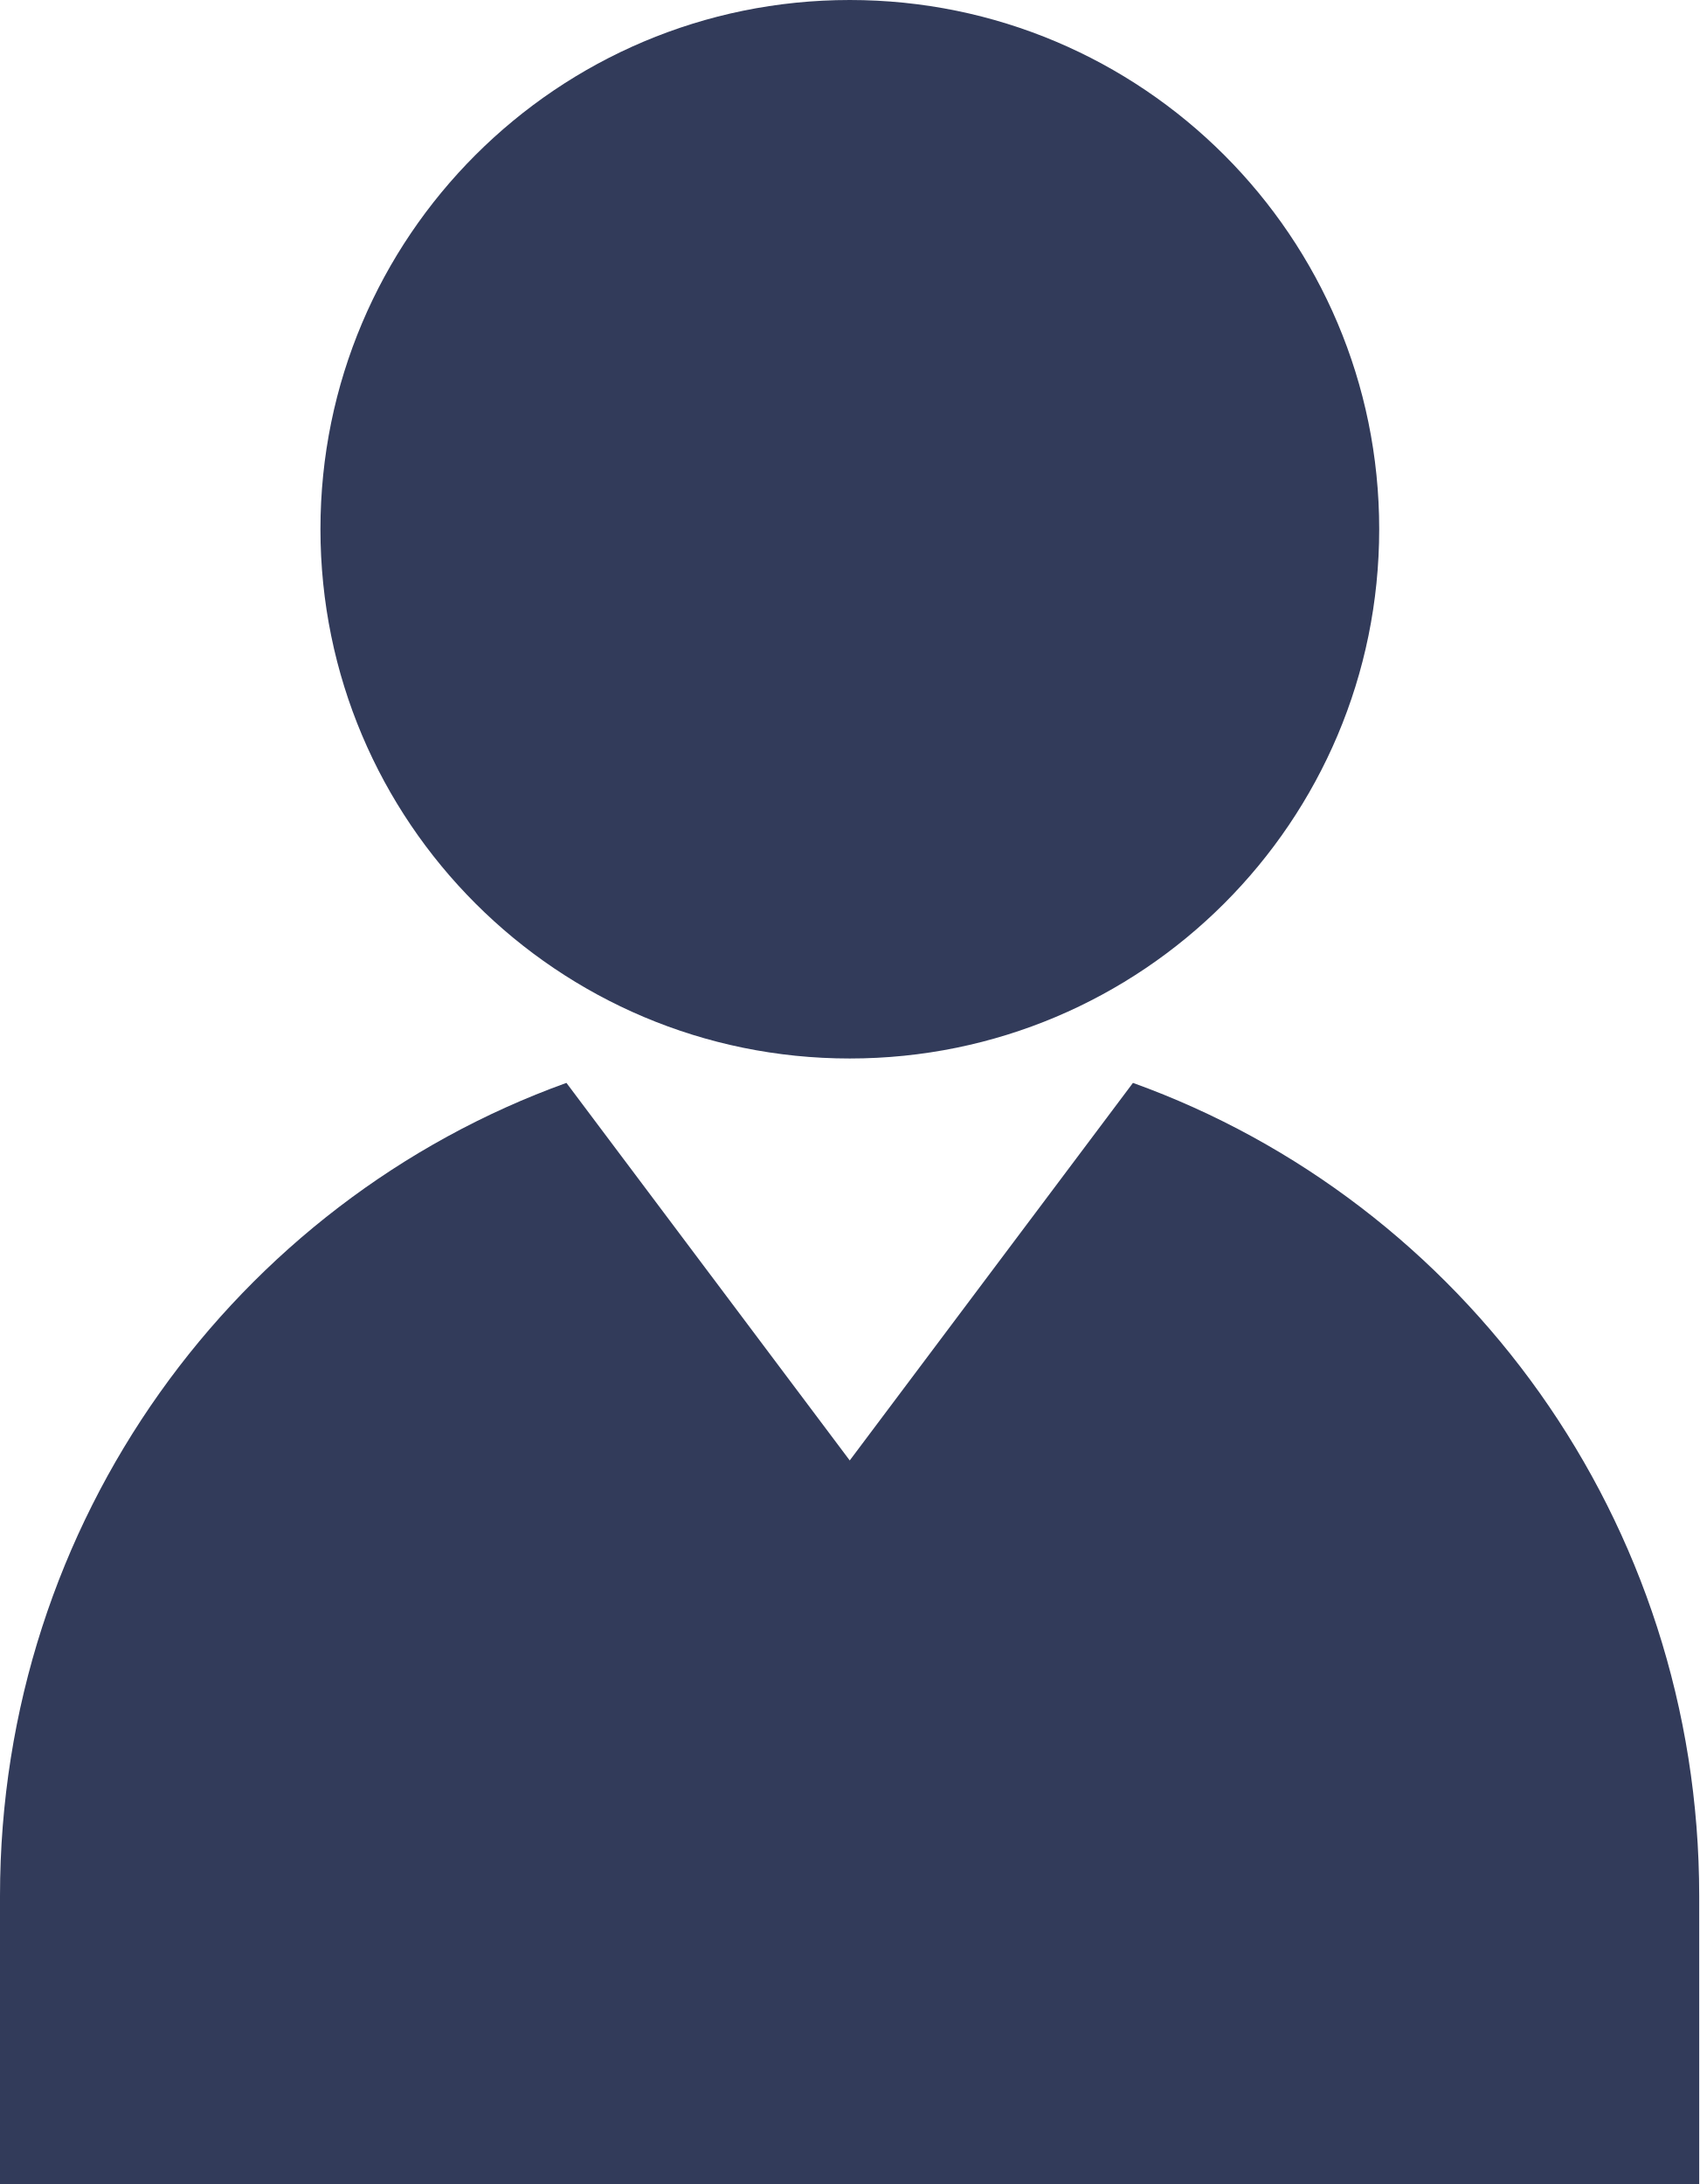
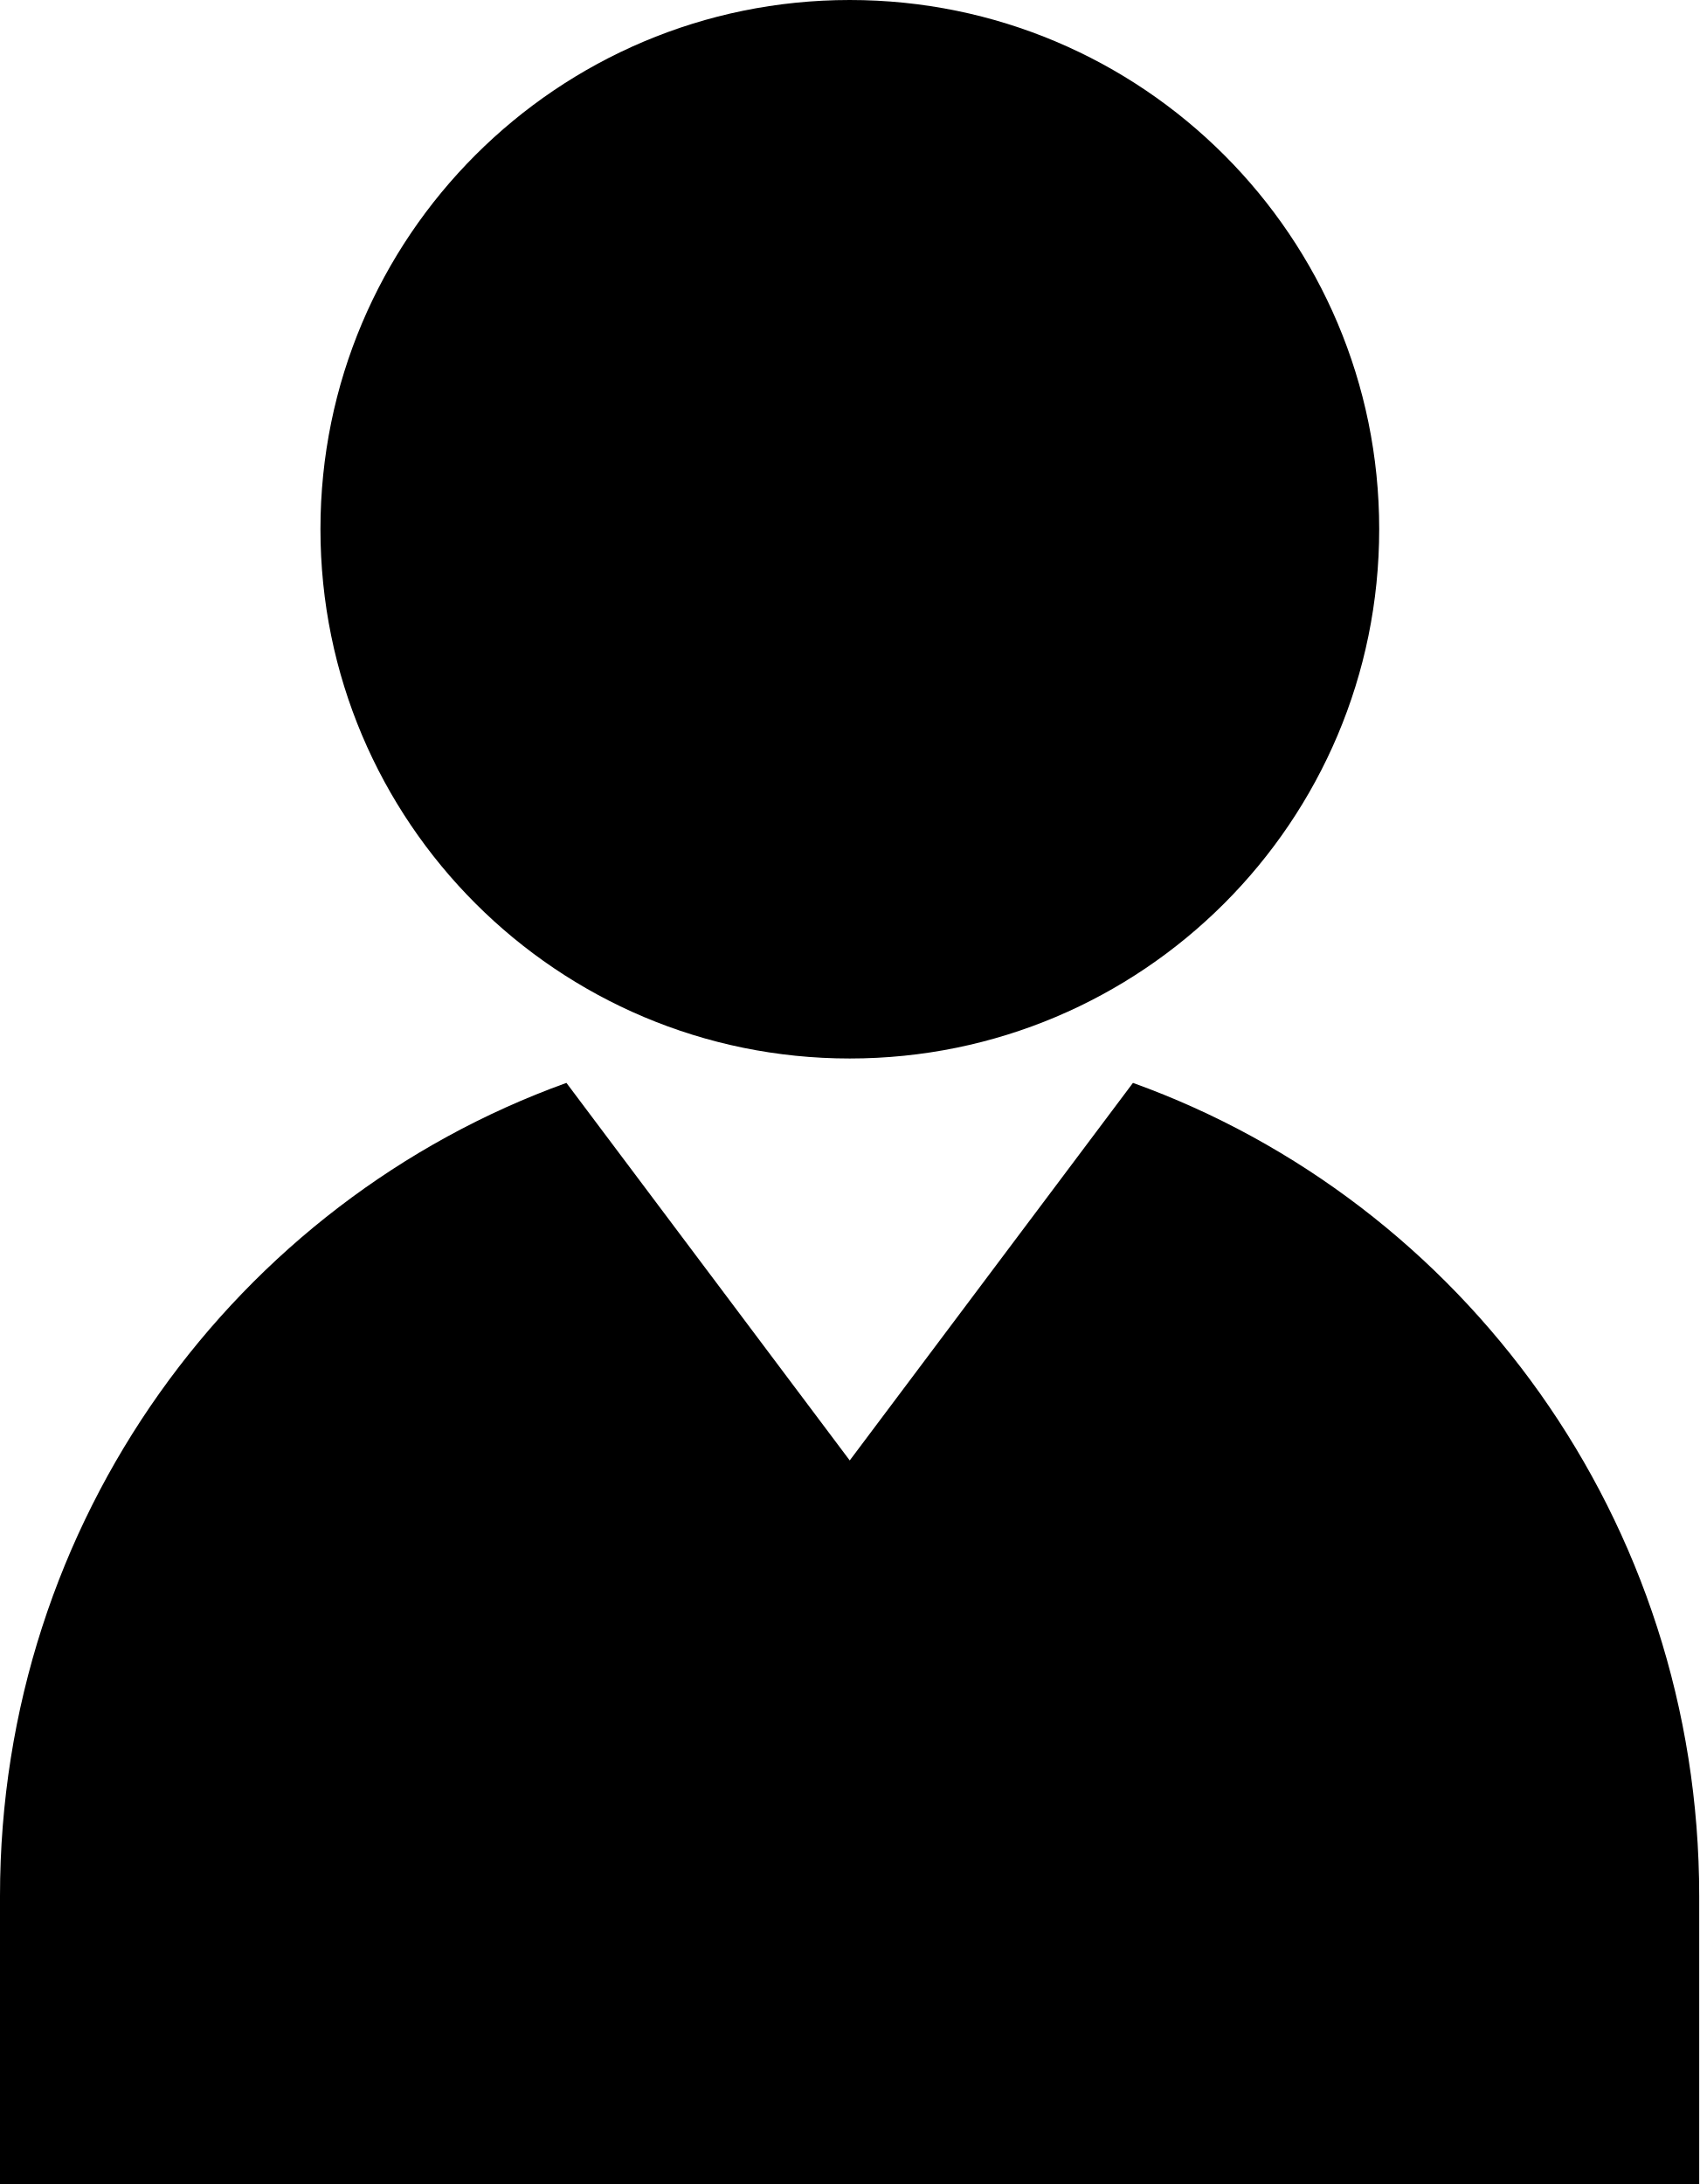
<svg xmlns="http://www.w3.org/2000/svg" version="1.1" id="user" x="0px" y="0px" viewBox="0 0 785.816 1010" enable-background="new 0 0 785.816 1010" xml:space="preserve">
  <g id="user-user">
-     <path fill="#323B5A" d="M392.969,0c135.251,0,244.857,109.523,244.857,244.691c0,135.312-109.606,244.815-244.857,244.815   c-135.127,0-244.773-109.502-244.773-244.815C148.196,109.523,257.842,0,392.969,0z" />
-     <path fill="#323B5A" d="M785.816,1010h-0.576H0V876.846c0-173.779,109.4-321.132,261.952-376.059l131.017,174.602   l130.976-174.602c152.594,54.927,261.871,202.279,261.871,376.059V1010z" />
+     <path d="M392.969,0c135.251,0,244.857,109.523,244.857,244.691c0,135.312-109.606,244.815-244.857,244.815   c-135.127,0-244.773-109.502-244.773-244.815C148.196,109.523,257.842,0,392.969,0z" />
+     <path d="M785.816,1010h-0.576H0V876.846c0-173.779,109.4-321.132,261.952-376.059l131.017,174.602   l130.976-174.602c152.594,54.927,261.871,202.279,261.871,376.059V1010z" />
  </g>
</svg>
